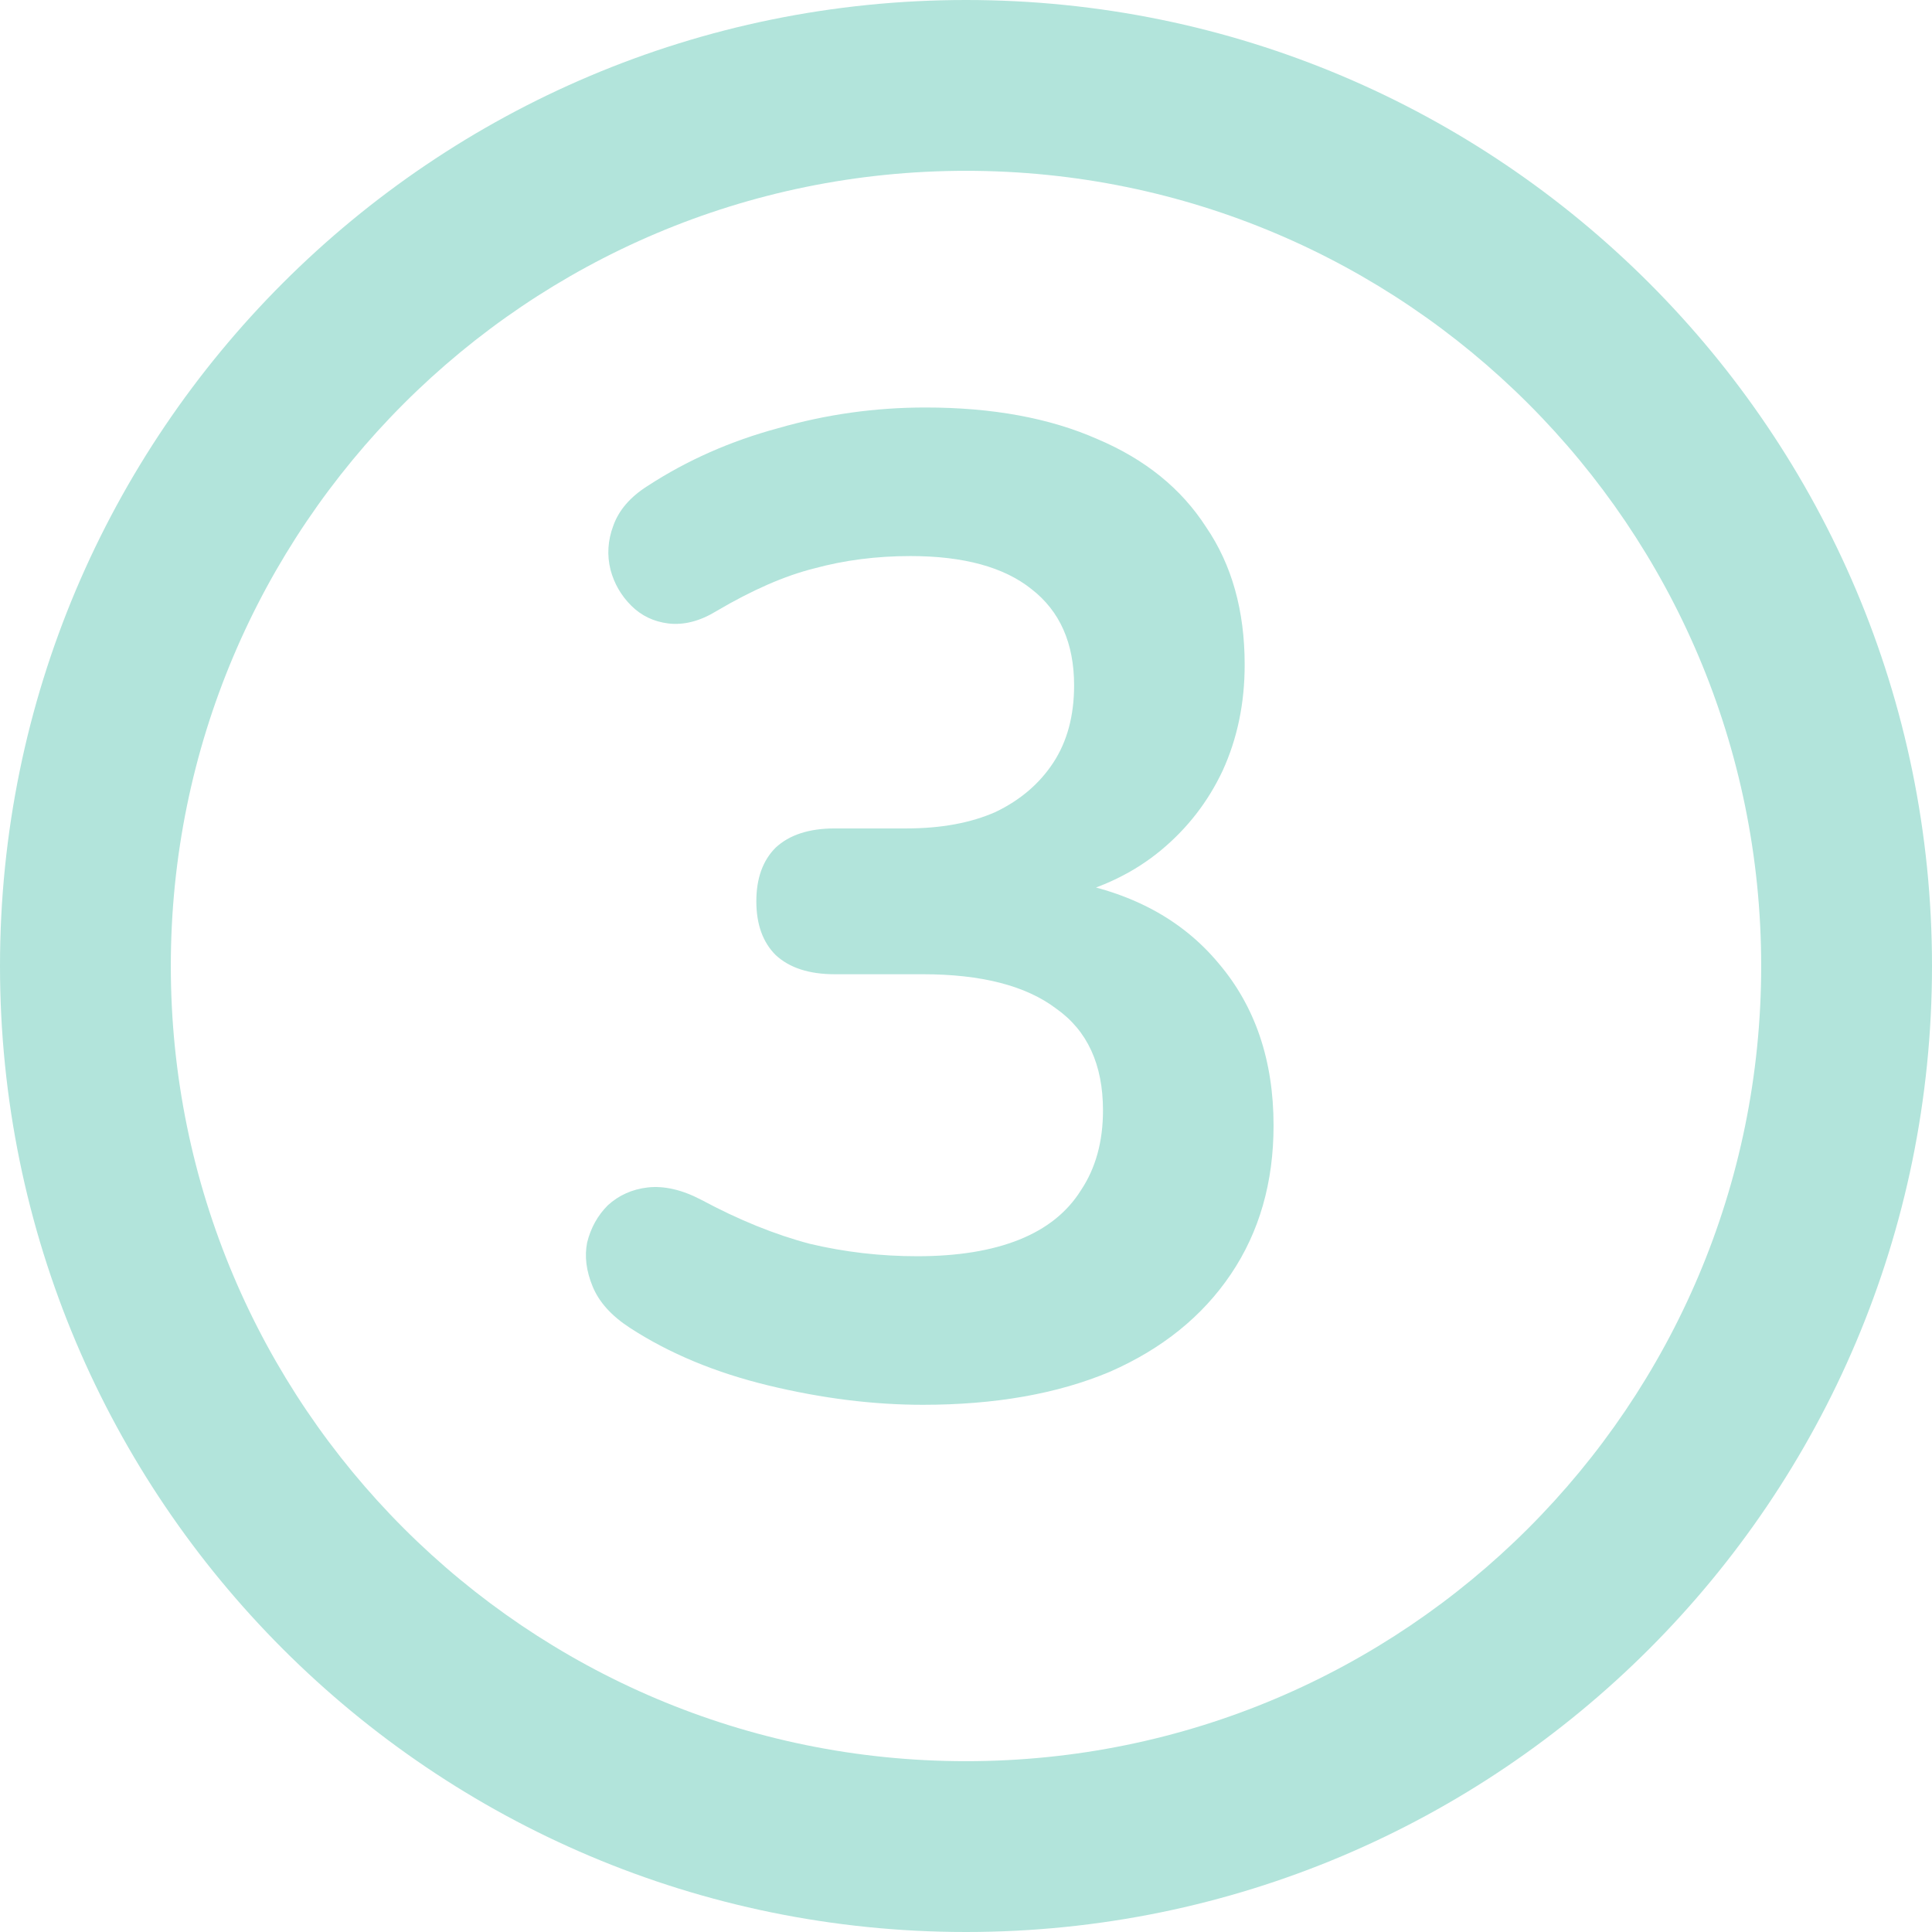
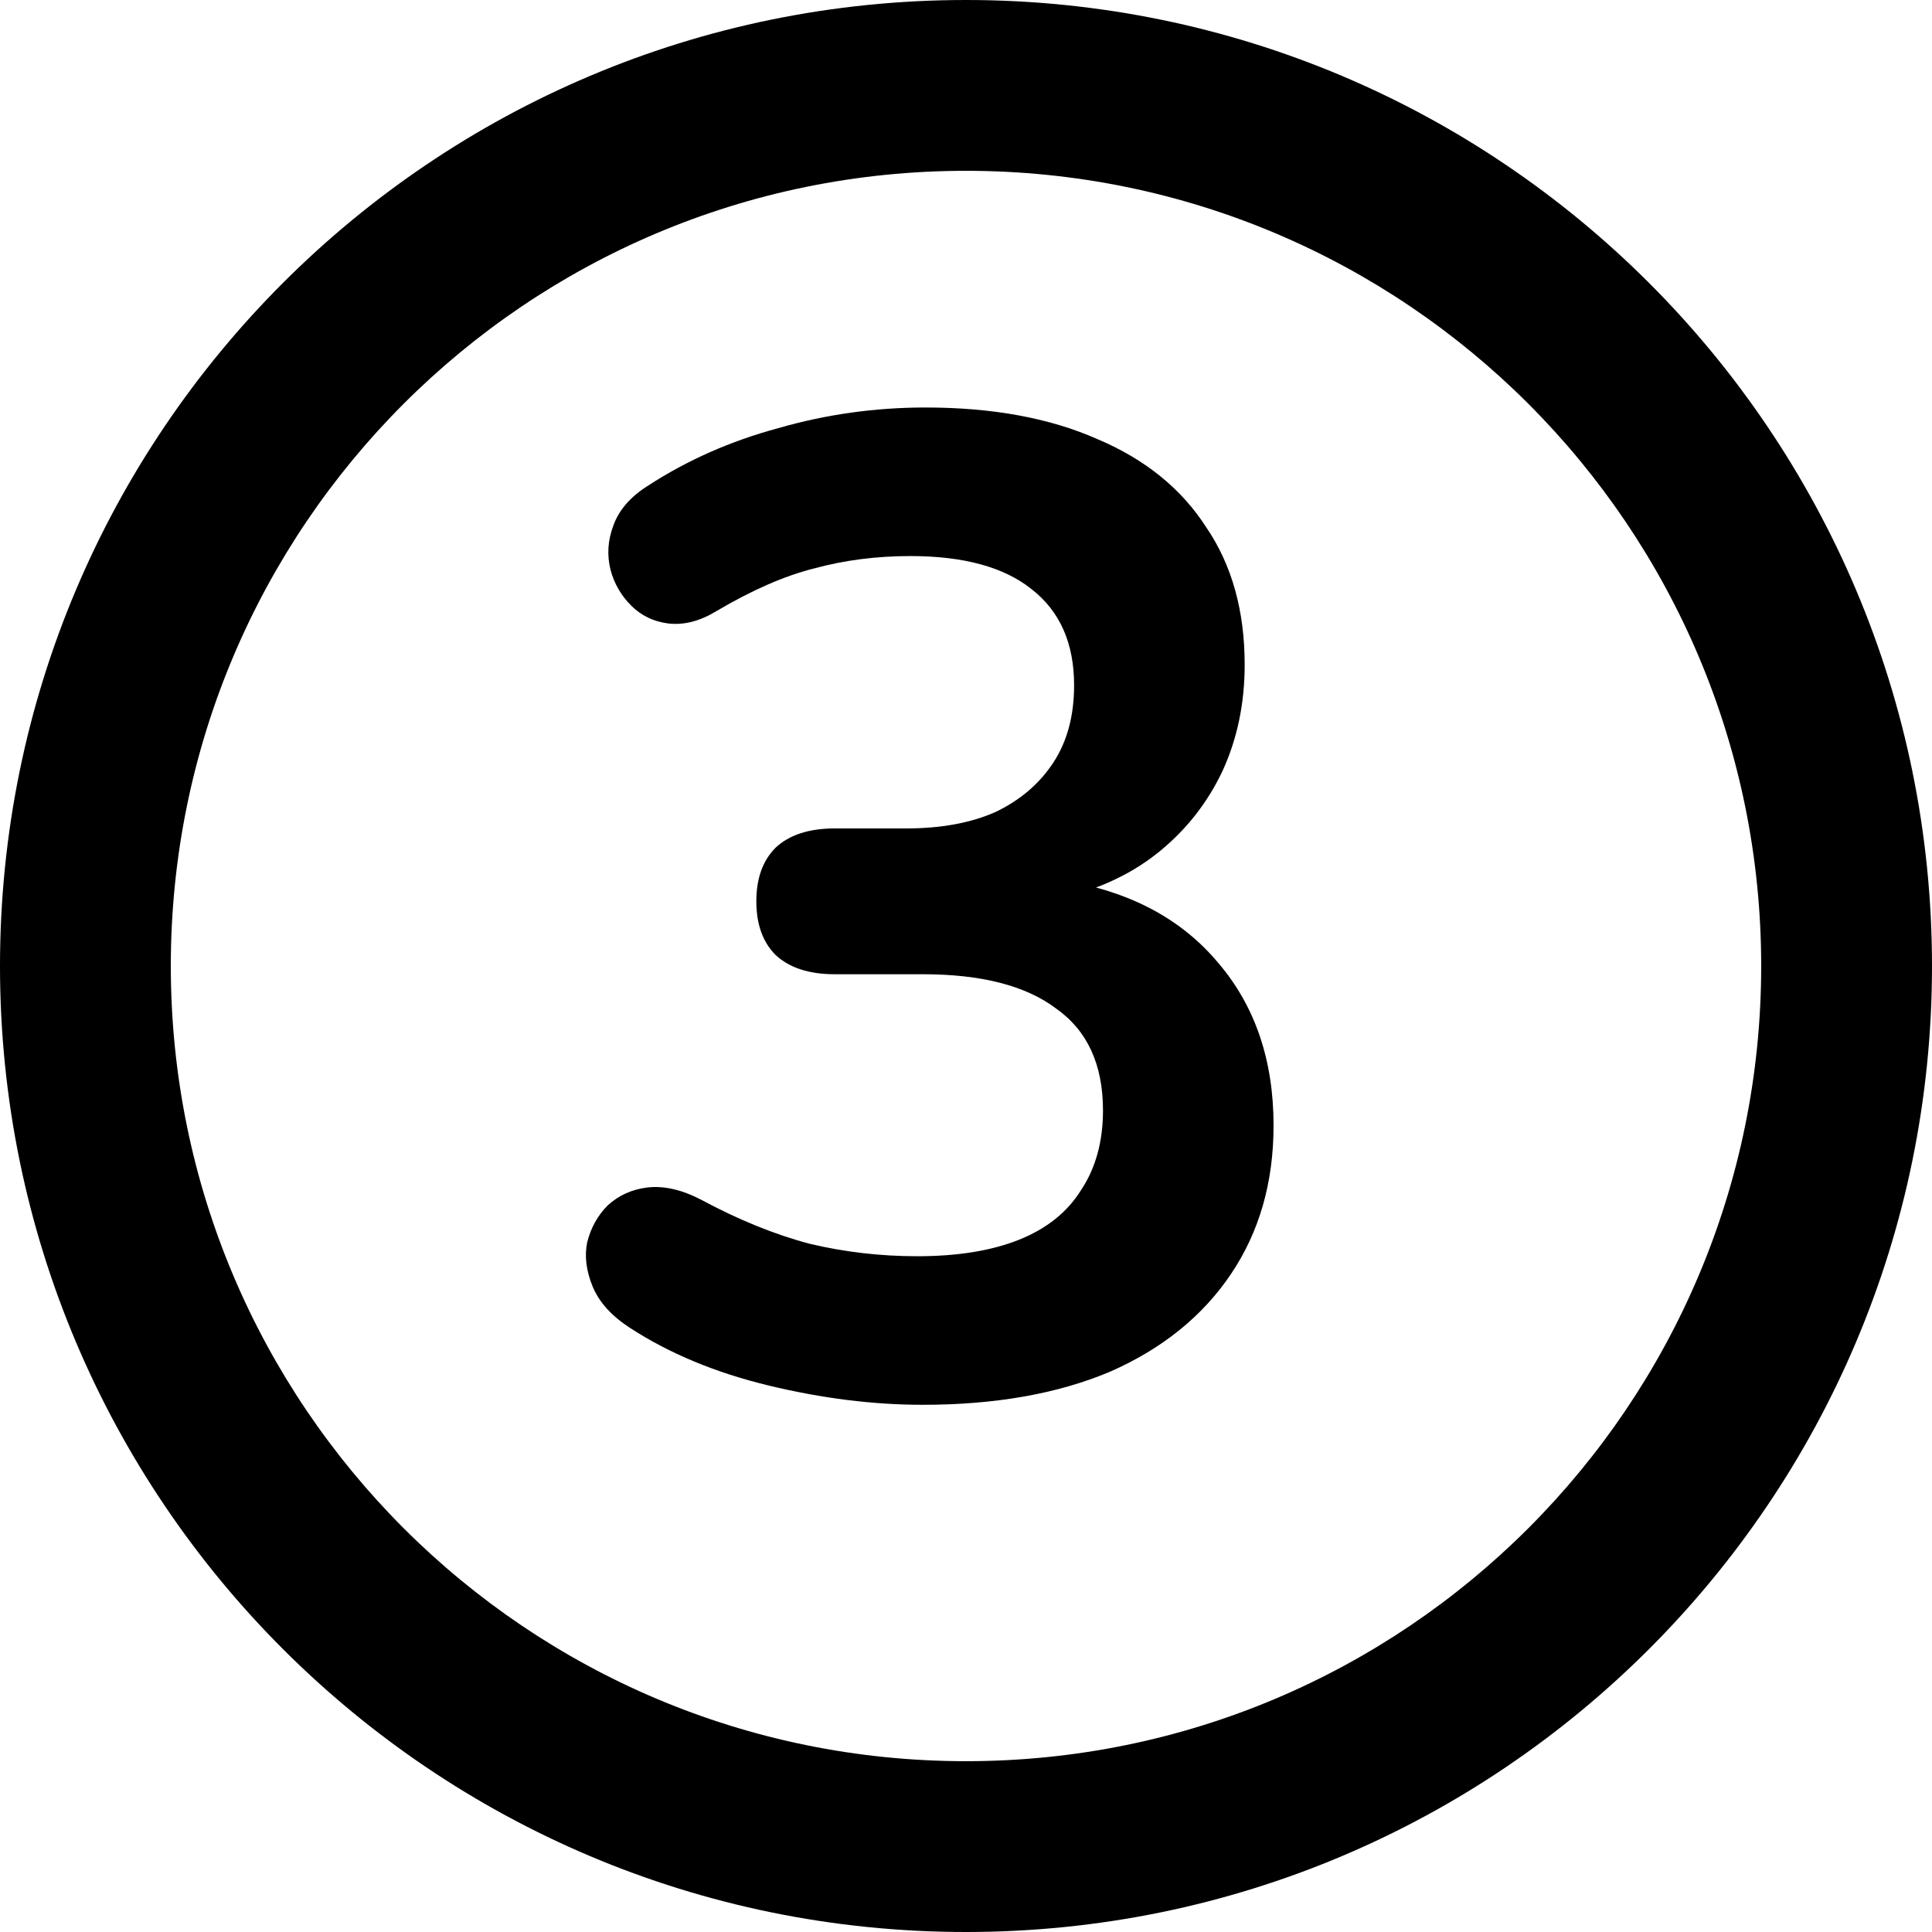
<svg xmlns="http://www.w3.org/2000/svg" width="500" height="500" viewBox="0 0 500 500" fill="none">
-   <path d="M500 250C500 388.071 388.071 500 250 500C111.929 500 0 388.071 0 250C0 111.929 111.929 0 250 0C388.071 0 500 111.929 500 250ZM44.206 250C44.206 363.657 136.343 455.794 250 455.794C363.657 455.794 455.794 363.657 455.794 250C455.794 136.343 363.657 44.206 250 44.206C136.343 44.206 44.206 136.343 44.206 250Z" fill="#B2E4DB" />
-   <path d="M238.816 363.56C226 363.56 212.709 361.899 198.944 358.576C185.179 355.253 173.193 350.269 162.988 343.624C158.241 340.539 155.037 336.979 153.376 332.944C151.715 328.909 151.24 325.112 151.952 321.552C152.901 317.755 154.681 314.551 157.292 311.94C160.14 309.329 163.581 307.787 167.616 307.312C171.888 306.837 176.516 307.905 181.5 310.516C191.231 315.737 200.605 319.535 209.624 321.908C218.643 324.044 227.899 325.112 237.392 325.112C247.835 325.112 256.616 323.688 263.736 320.84C270.856 317.992 276.196 313.72 279.756 308.024C283.553 302.328 285.452 295.445 285.452 287.376C285.452 275.509 281.417 266.728 273.348 261.032C265.516 255.099 254.005 252.132 238.816 252.132H216.032C209.387 252.132 204.284 250.471 200.724 247.148C197.401 243.825 195.74 239.197 195.74 233.264C195.74 227.331 197.401 222.703 200.724 219.38C204.284 216.057 209.387 214.396 216.032 214.396H234.544C243.563 214.396 251.276 212.972 257.684 210.124C264.092 207.039 269.076 202.767 272.636 197.308C276.196 191.849 277.976 185.204 277.976 177.372C277.976 166.455 274.297 158.148 266.94 152.452C259.82 146.756 249.377 143.908 235.612 143.908C226.831 143.908 218.524 144.976 210.692 147.112C203.097 149.011 194.672 152.689 185.416 158.148C181.144 160.759 176.991 161.827 172.956 161.352C169.159 160.877 165.955 159.335 163.344 156.724C160.733 154.113 158.953 151.028 158.004 147.468C157.055 143.671 157.292 139.873 158.716 136.076C160.14 132.041 163.107 128.6 167.616 125.752C177.821 119.107 189.095 114.123 201.436 110.8C213.777 107.24 226.475 105.46 239.528 105.46C256.853 105.46 271.687 108.189 284.028 113.648C296.369 118.869 305.744 126.464 312.152 136.432C318.797 146.163 322.12 158.029 322.12 172.032C322.12 182 320.221 191.137 316.424 199.444C312.627 207.513 307.287 214.396 300.404 220.092C293.521 225.788 285.215 229.823 275.484 232.196V227.924C292.572 230.772 305.863 237.892 315.356 249.284C324.849 260.439 329.596 274.441 329.596 291.292C329.596 306.007 325.917 318.823 318.56 329.74C311.203 340.657 300.76 349.083 287.232 355.016C273.704 360.712 257.565 363.56 238.816 363.56Z" fill="#B2E4DB" />
+   <path d="M500 250C500 388.071 388.071 500 250 500C111.929 500 0 388.071 0 250C0 111.929 111.929 0 250 0C388.071 0 500 111.929 500 250ZM44.206 250C44.206 363.657 136.343 455.794 250 455.794C363.657 455.794 455.794 363.657 455.794 250C455.794 136.343 363.657 44.206 250 44.206C136.343 44.206 44.206 136.343 44.206 250Z" fill="black" />
+   <path d="M238.816 363.56C226 363.56 212.709 361.899 198.944 358.576C185.179 355.253 173.193 350.269 162.988 343.624C158.241 340.539 155.037 336.979 153.376 332.944C151.715 328.909 151.24 325.112 151.952 321.552C152.901 317.755 154.681 314.551 157.292 311.94C160.14 309.329 163.581 307.787 167.616 307.312C171.888 306.837 176.516 307.905 181.5 310.516C191.231 315.737 200.605 319.535 209.624 321.908C218.643 324.044 227.899 325.112 237.392 325.112C247.835 325.112 256.616 323.688 263.736 320.84C270.856 317.992 276.196 313.72 279.756 308.024C283.553 302.328 285.452 295.445 285.452 287.376C285.452 275.509 281.417 266.728 273.348 261.032C265.516 255.099 254.005 252.132 238.816 252.132H216.032C209.387 252.132 204.284 250.471 200.724 247.148C197.401 243.825 195.74 239.197 195.74 233.264C195.74 227.331 197.401 222.703 200.724 219.38C204.284 216.057 209.387 214.396 216.032 214.396H234.544C243.563 214.396 251.276 212.972 257.684 210.124C264.092 207.039 269.076 202.767 272.636 197.308C276.196 191.849 277.976 185.204 277.976 177.372C277.976 166.455 274.297 158.148 266.94 152.452C259.82 146.756 249.377 143.908 235.612 143.908C226.831 143.908 218.524 144.976 210.692 147.112C203.097 149.011 194.672 152.689 185.416 158.148C181.144 160.759 176.991 161.827 172.956 161.352C169.159 160.877 165.955 159.335 163.344 156.724C160.733 154.113 158.953 151.028 158.004 147.468C157.055 143.671 157.292 139.873 158.716 136.076C160.14 132.041 163.107 128.6 167.616 125.752C177.821 119.107 189.095 114.123 201.436 110.8C213.777 107.24 226.475 105.46 239.528 105.46C256.853 105.46 271.687 108.189 284.028 113.648C296.369 118.869 305.744 126.464 312.152 136.432C318.797 146.163 322.12 158.029 322.12 172.032C322.12 182 320.221 191.137 316.424 199.444C312.627 207.513 307.287 214.396 300.404 220.092C293.521 225.788 285.215 229.823 275.484 232.196V227.924C292.572 230.772 305.863 237.892 315.356 249.284C324.849 260.439 329.596 274.441 329.596 291.292C329.596 306.007 325.917 318.823 318.56 329.74C311.203 340.657 300.76 349.083 287.232 355.016C273.704 360.712 257.565 363.56 238.816 363.56Z" fill="black" />
</svg>
